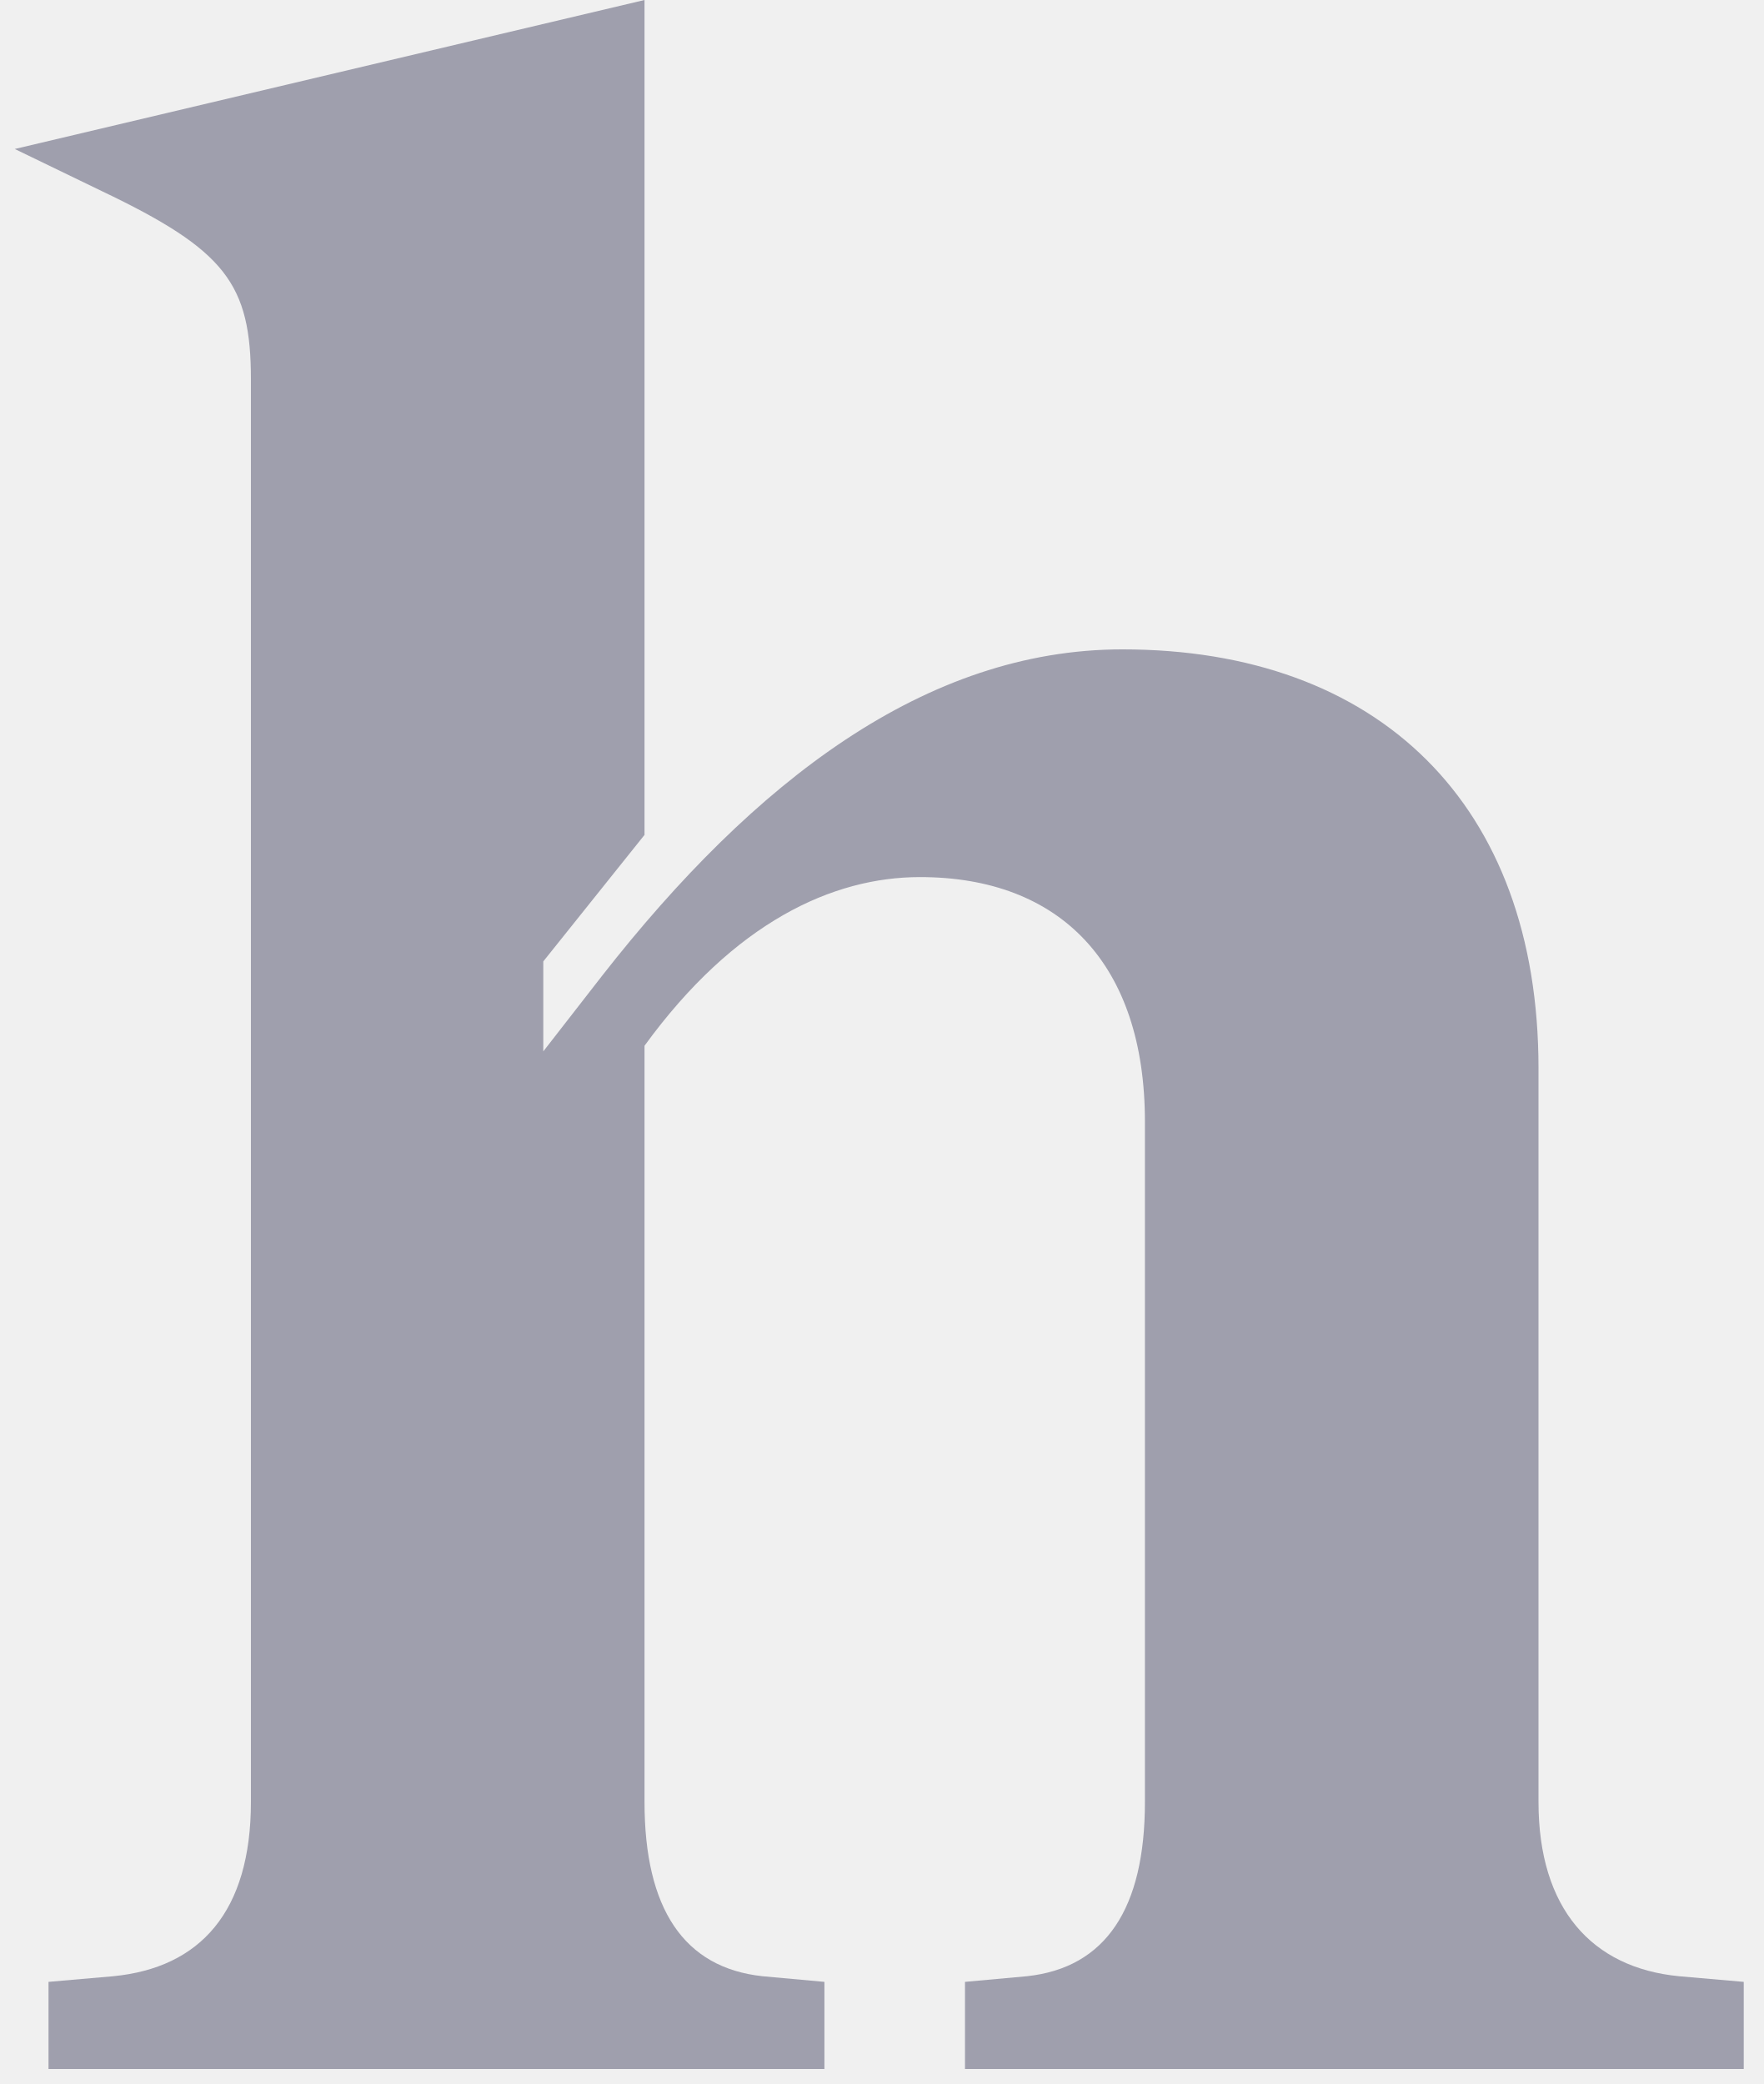
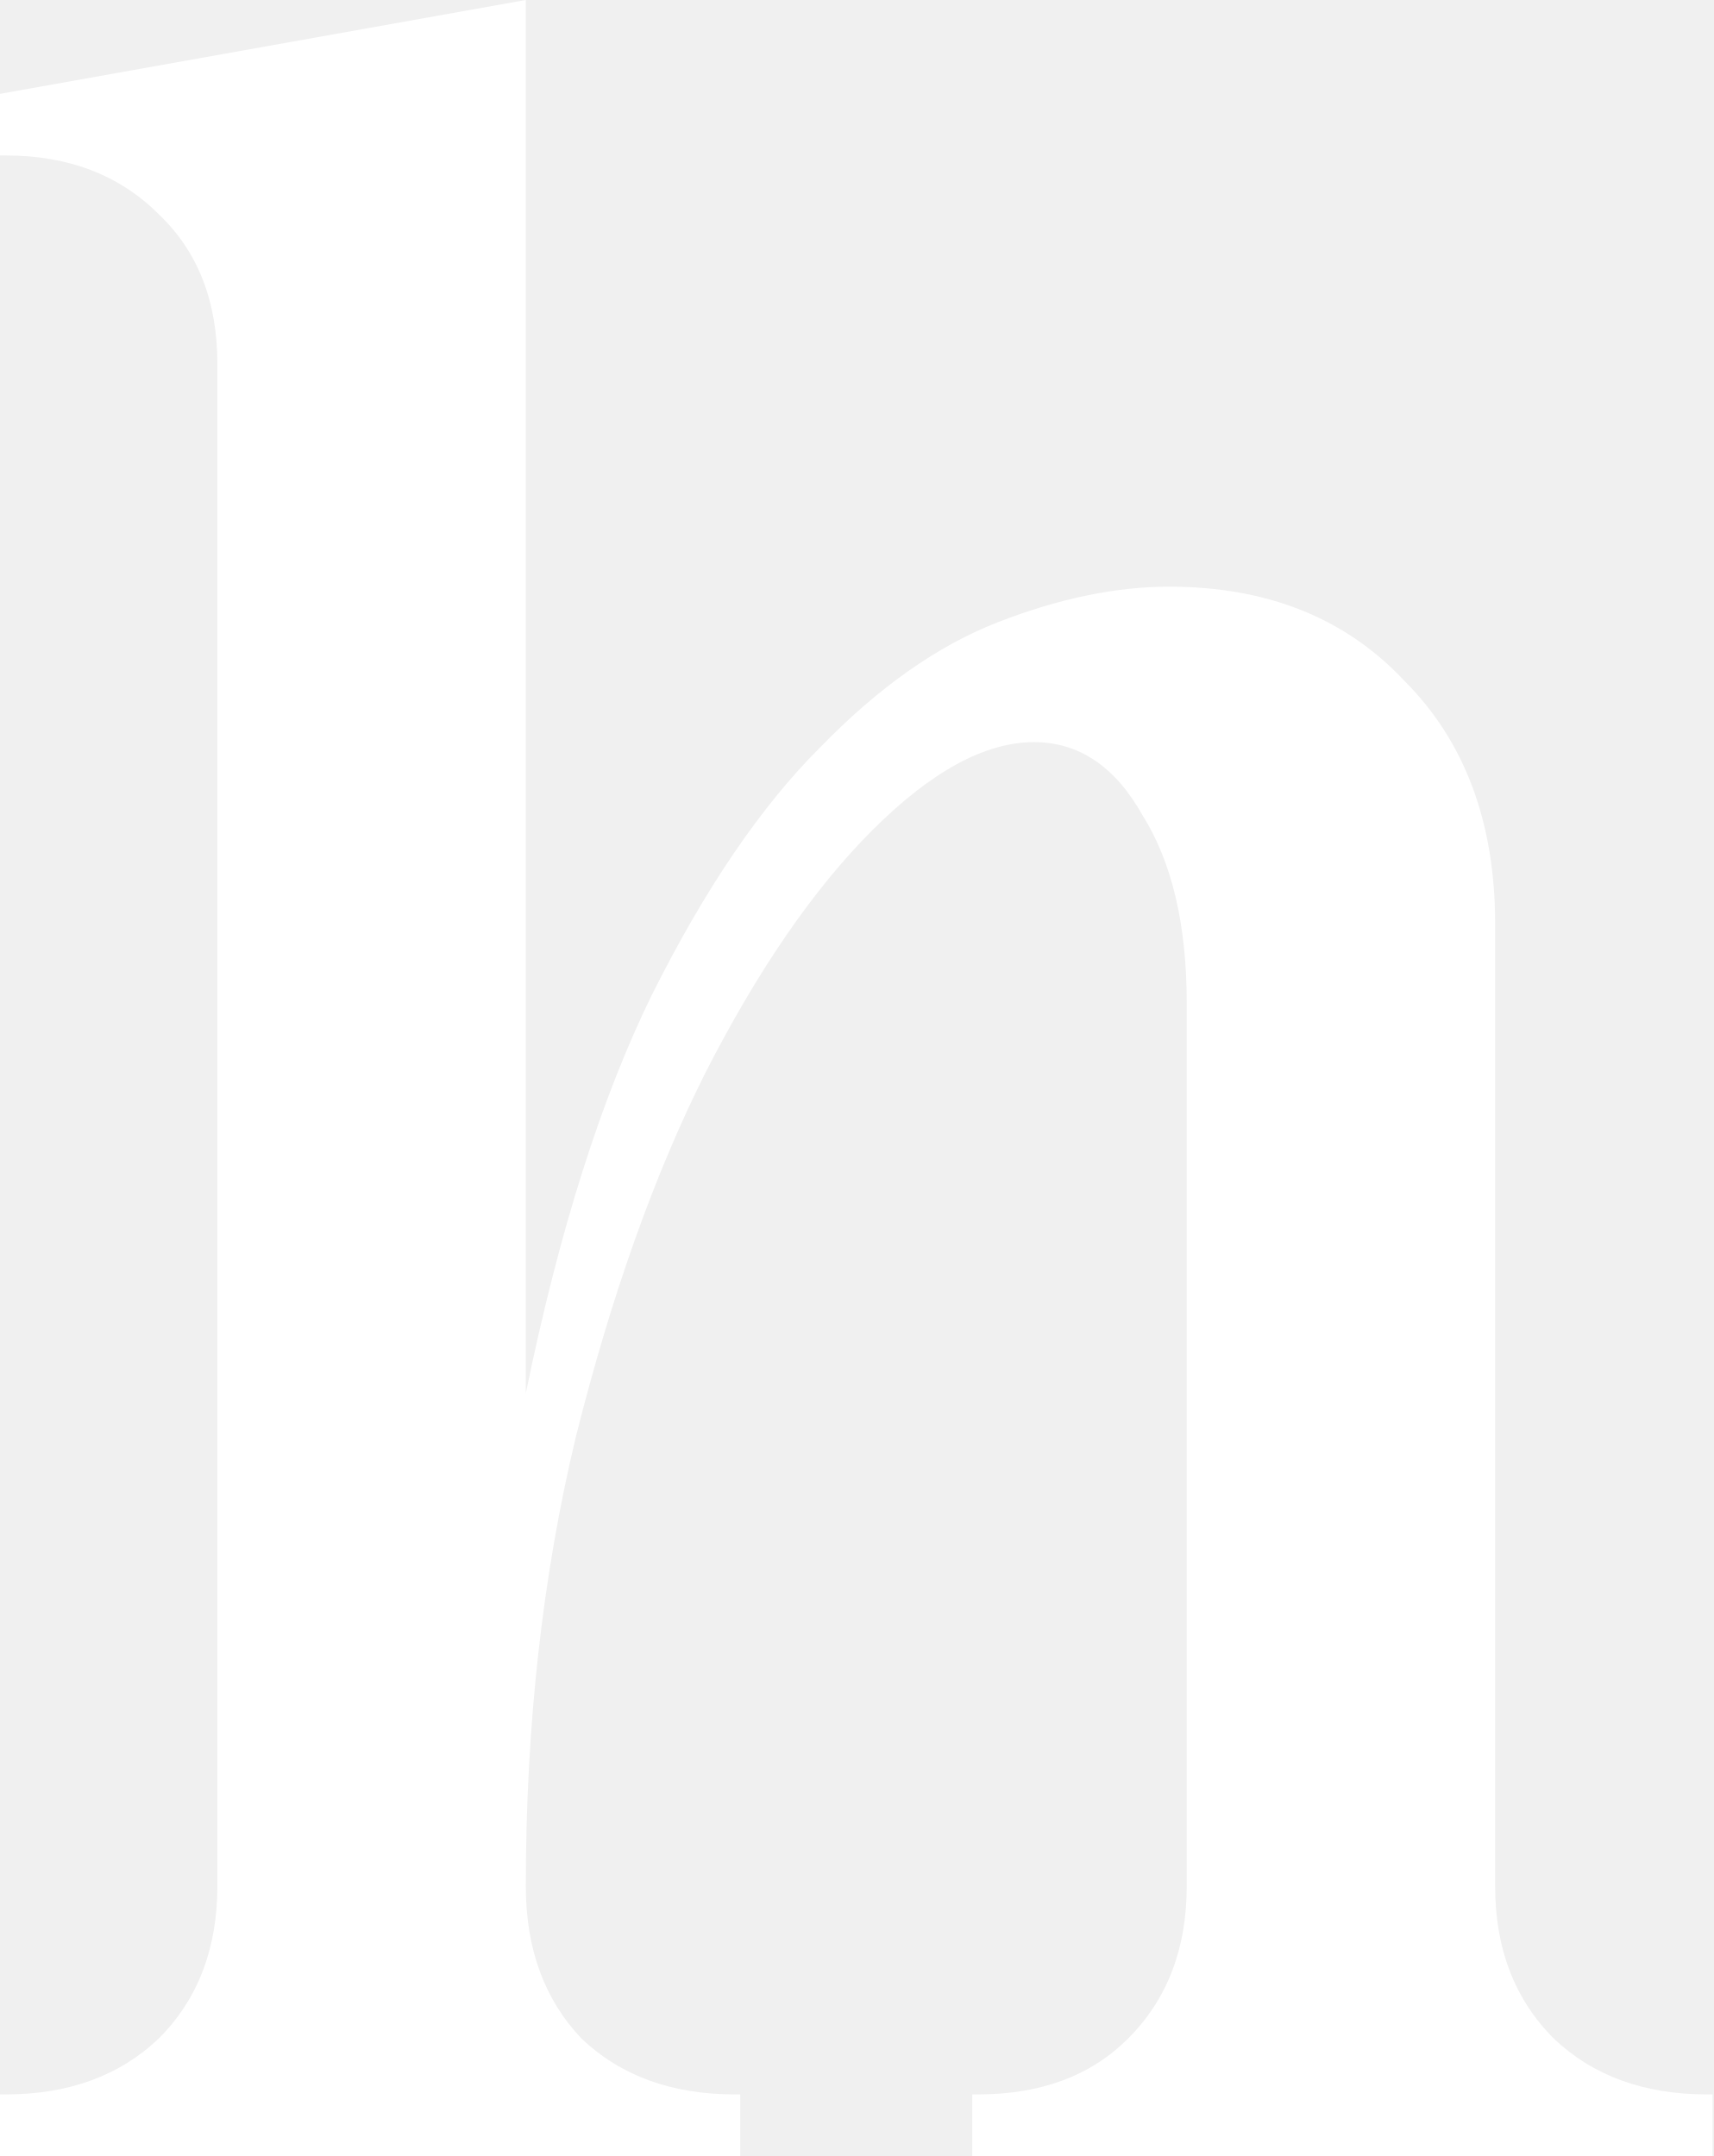
- <svg xmlns="http://www.w3.org/2000/svg" width="88" height="104" viewBox="0 0 88 104" fill="none">
-   <path d="M27.111 52.468V47.978L32.162 41.665V0L0.737 7.435L5.086 9.54C11.259 12.486 12.521 14.169 12.521 18.939V89.924C12.521 95.395 9.996 98.201 5.647 98.622L2.421 98.903V103.252H41.14V98.903L38.054 98.622C34.126 98.201 32.162 95.255 32.162 89.924V52.187C36.651 46.014 41.561 43.77 45.91 43.77C52.924 43.77 57.133 48.119 57.133 55.975V89.924C57.133 95.255 55.169 98.201 51.241 98.622L48.154 98.903V103.252H87.014V98.903L83.787 98.622C79.439 98.201 76.773 95.255 76.773 89.924V53.309C76.773 40.122 68.777 32.406 56.011 32.406C46.191 32.406 37.633 39 30.057 48.68L27.111 52.468Z" fill="#9F9FAD" />
+ <svg xmlns="http://www.w3.org/2000/svg" width="58" height="73" viewBox="0 0 58 73" fill="none">
+   <path d="M17.799 47.177C18.926 41.681 20.351 37.179 22.075 33.669C23.864 30.094 25.754 27.313 27.742 25.326C29.731 23.274 31.753 21.85 33.808 21.056C35.863 20.261 37.785 19.864 39.575 19.864C42.89 19.864 45.541 20.923 47.53 23.042C49.585 25.095 50.612 27.843 50.612 31.286V63.862C50.612 65.981 51.275 67.703 52.601 69.027C53.927 70.285 55.651 70.914 57.772 70.914H57.971V73H32.913V70.914H33.112C35.233 70.914 36.923 70.285 38.183 69.027C39.509 67.703 40.172 65.981 40.172 63.862V33.967C40.172 31.319 39.675 29.2 38.68 27.611C37.752 25.955 36.526 25.128 35.001 25.128C33.344 25.128 31.521 26.121 29.532 28.108C27.543 30.094 25.654 32.842 23.864 36.351C22.141 39.794 20.683 43.899 19.489 48.667C18.362 53.368 17.799 58.433 17.799 63.862C17.799 65.981 18.429 67.703 19.688 69.027C21.014 70.285 22.738 70.914 24.859 70.914H25.058V73H0V70.914H0.199C2.32 70.914 4.044 70.285 5.369 69.027C6.695 67.703 7.358 65.981 7.358 63.862V12.316C7.358 10.197 6.695 8.508 5.369 7.25C4.044 5.926 2.32 5.264 0.199 5.264H0V3.178L17.799 0V47.177Z" fill="white" />
</svg>
